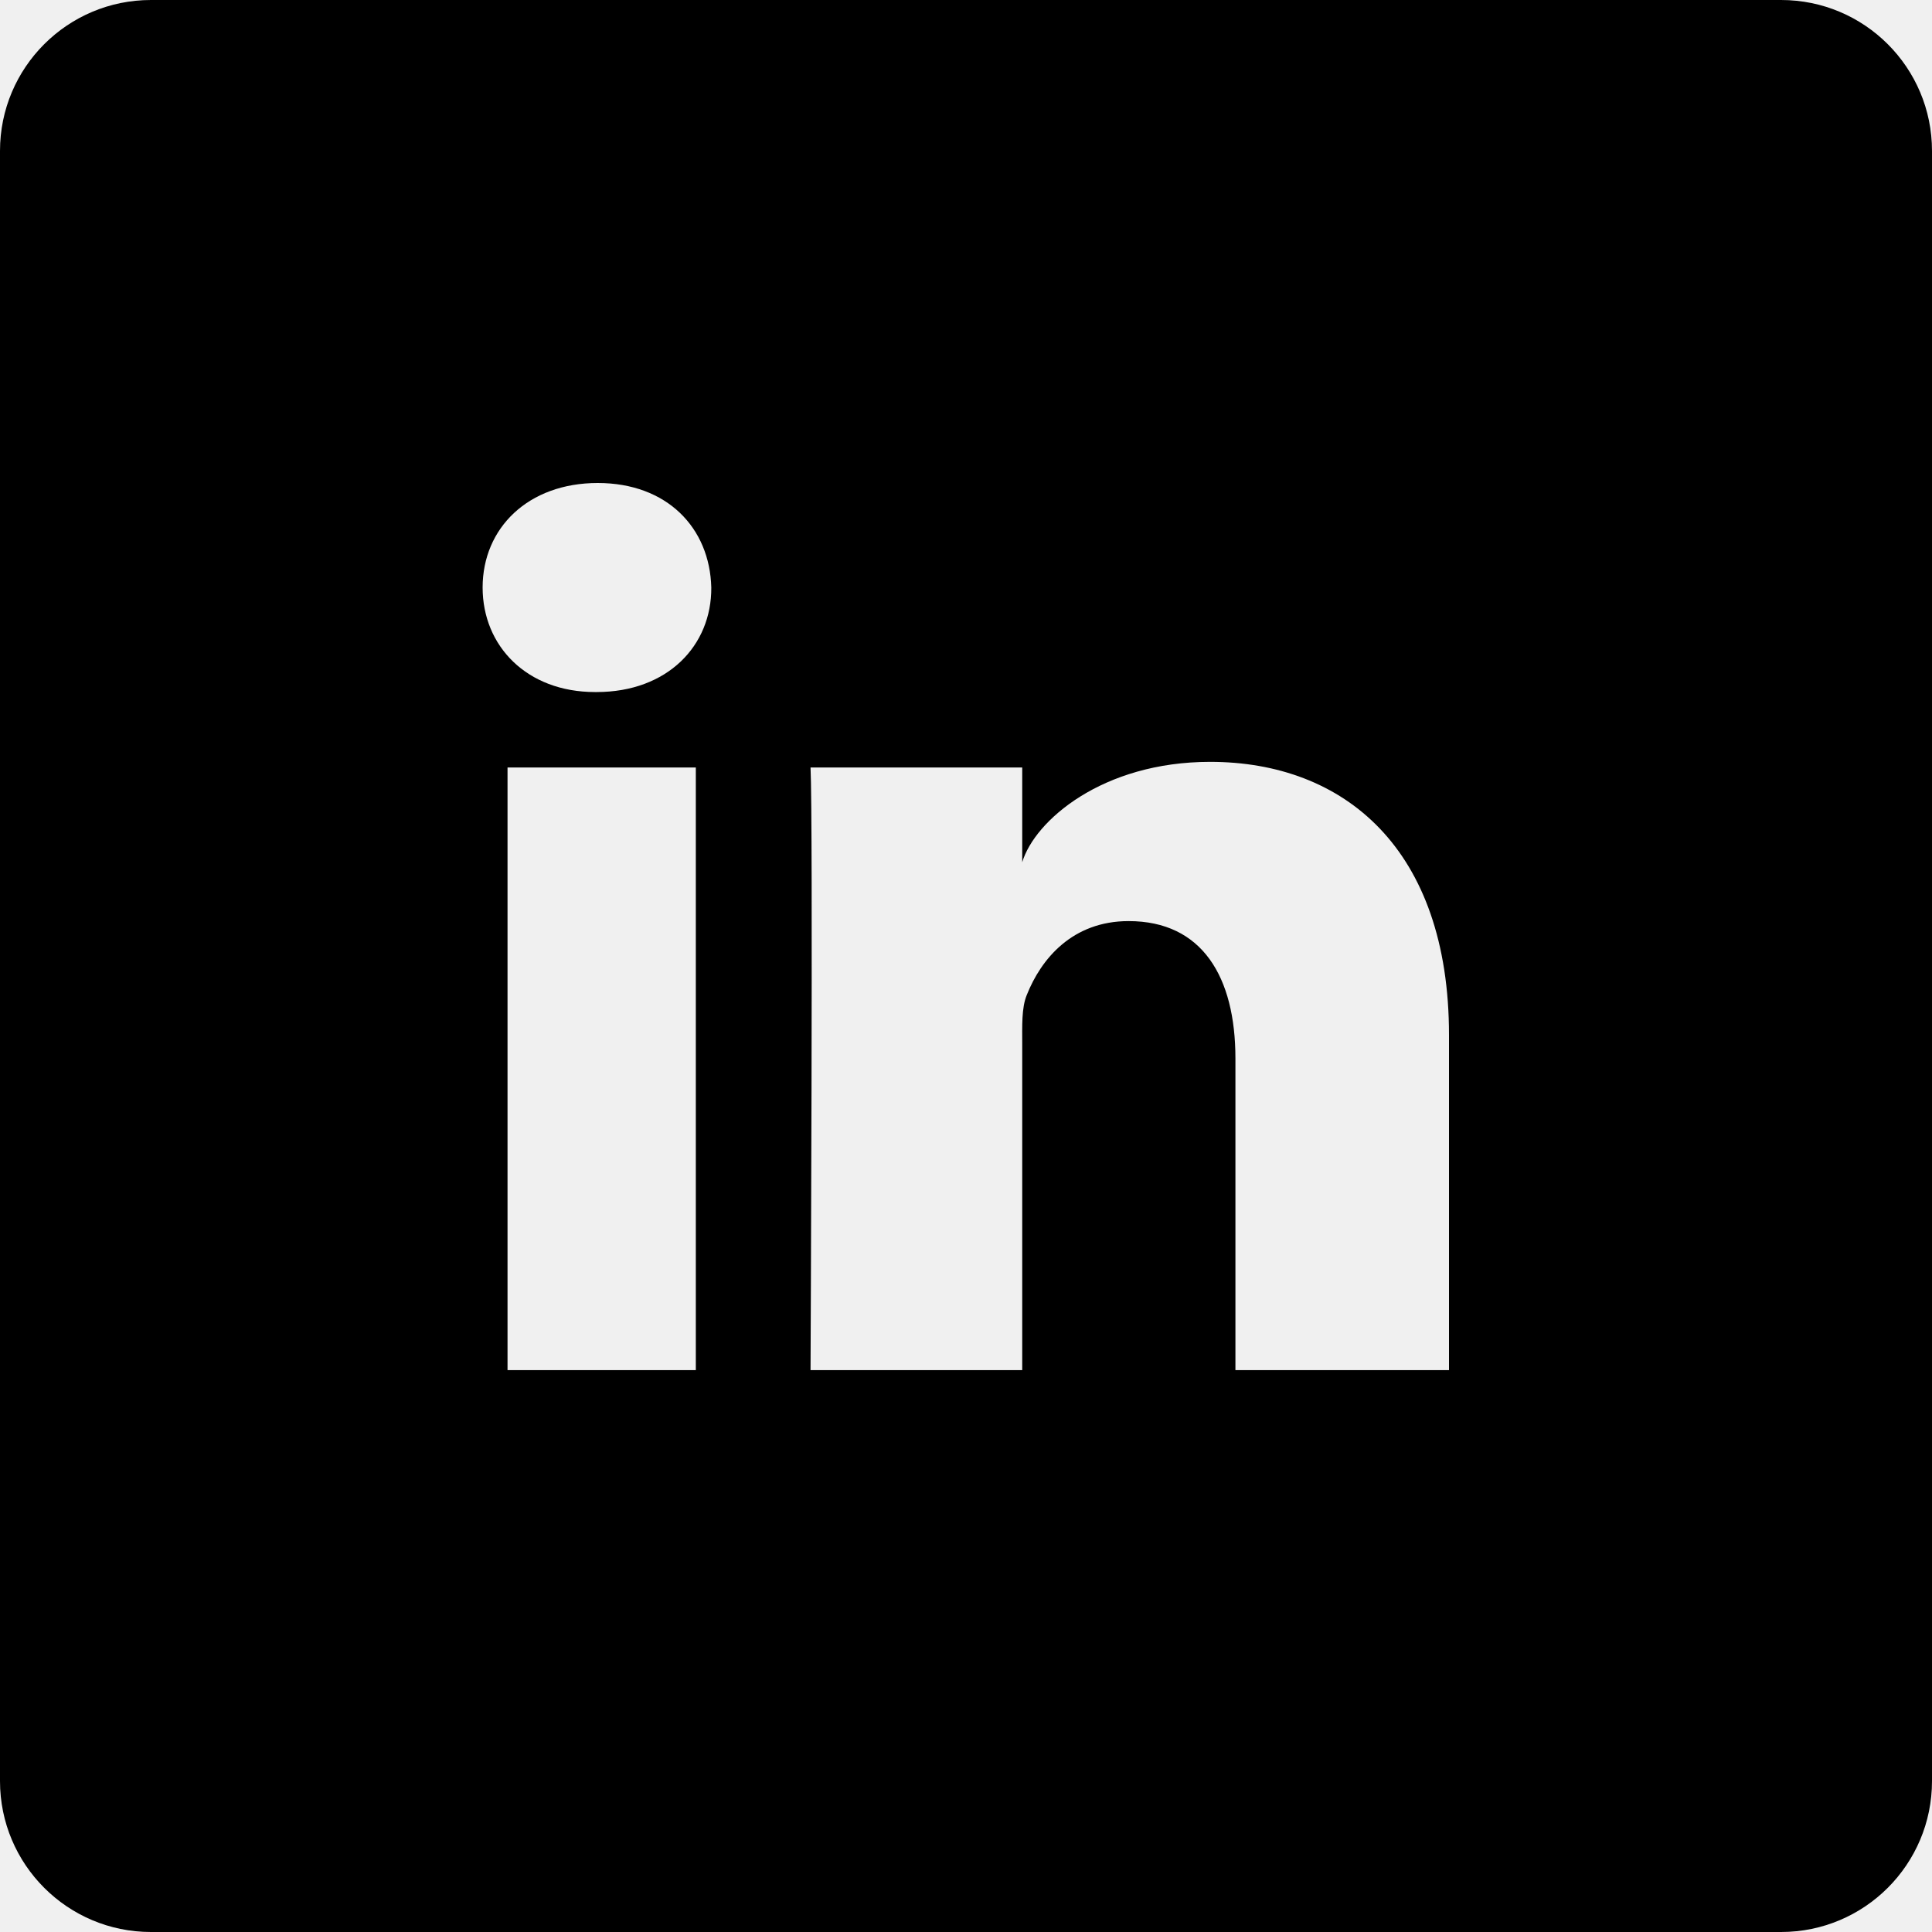
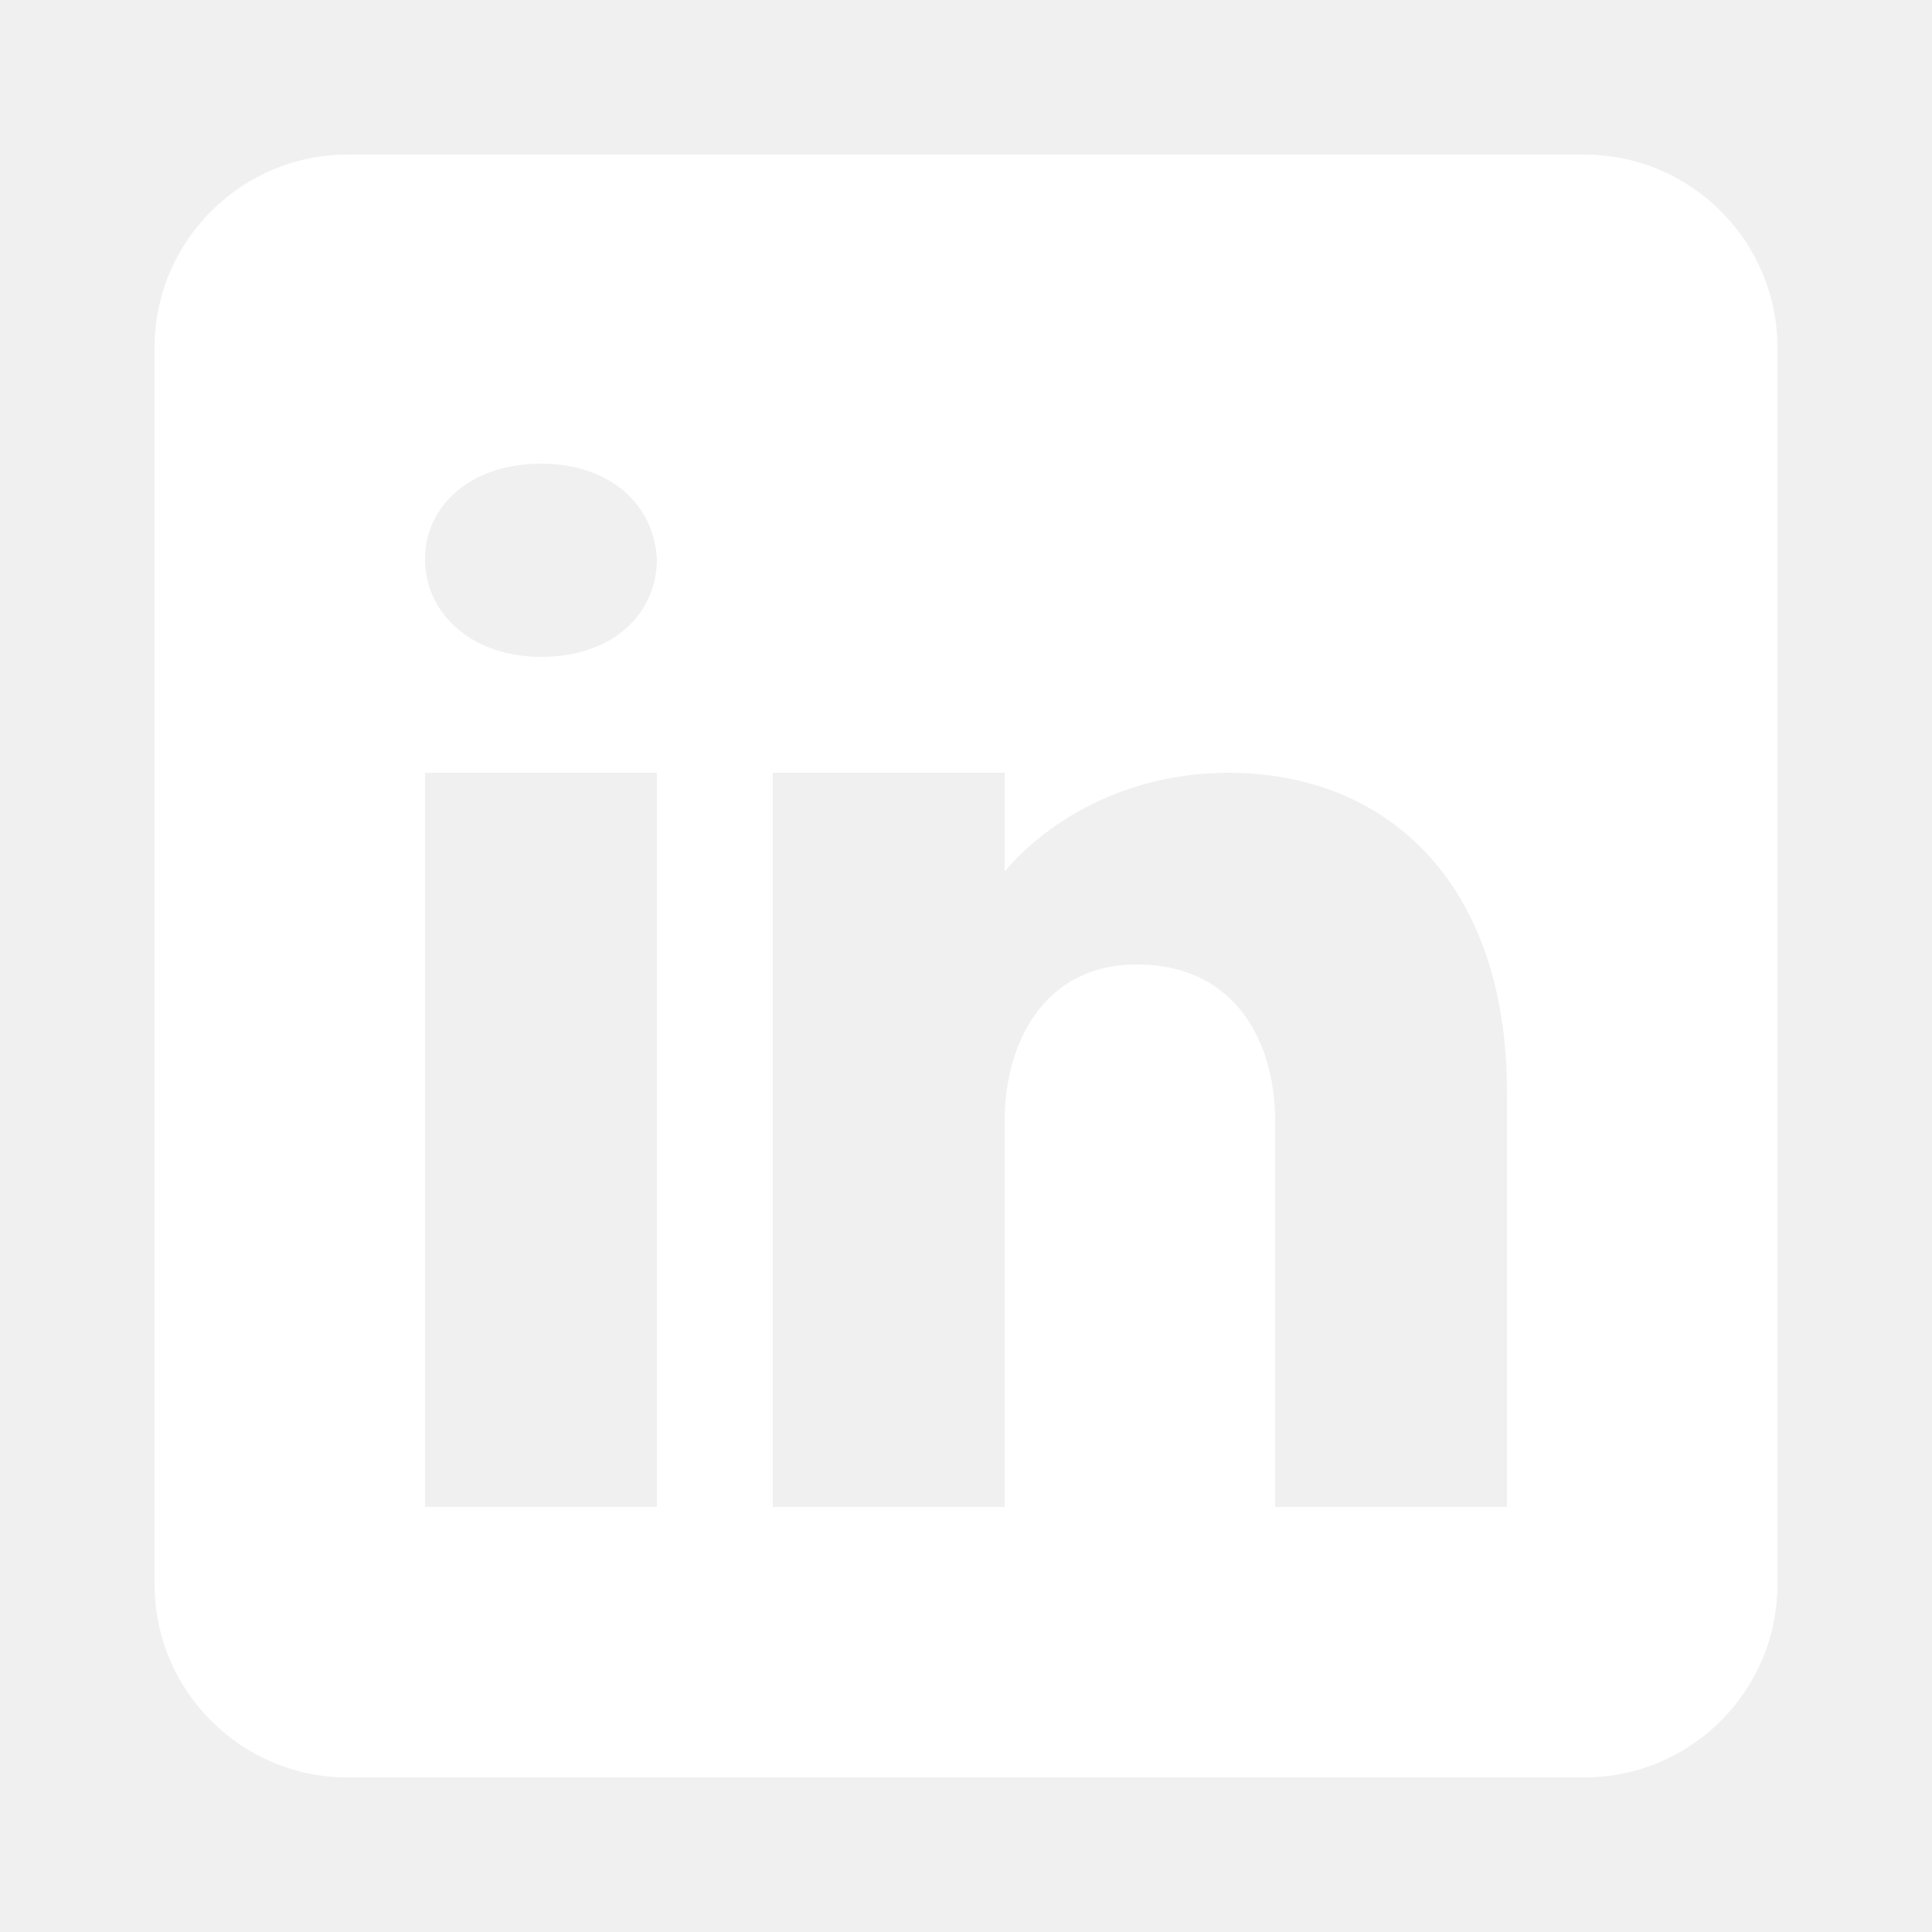
- <svg xmlns="http://www.w3.org/2000/svg" fill="#000000" height="800px" width="800px" version="1.1" id="Layer_1" viewBox="-143 145 512 512" xml:space="preserve">
-   <path d="M329,145h-432c-22.1,0-40,17.9-40,40v432c0,22.1,17.9,40,40,40h432c22.1,0,40-17.9,40-40V185C369,162.9,351.1,145,329,145z   M41.4,508.1H-8.5V348.4h49.9V508.1z M15.1,328.4h-0.4c-18.1,0-29.8-12.2-29.8-27.7c0-15.8,12.1-27.7,30.5-27.7  c18.4,0,29.7,11.9,30.1,27.7C45.6,316.1,33.9,328.4,15.1,328.4z M241,508.1h-56.6v-82.6c0-21.6-8.8-36.4-28.3-36.4  c-14.9,0-23.2,10-27,19.6c-1.4,3.4-1.2,8.2-1.2,13.1v86.3H71.8c0,0,0.7-146.4,0-159.7h56.1v25.1c3.3-11,21.2-26.6,49.8-26.6  c35.5,0,63.3,23,63.3,72.4V508.1z" />
+ <svg xmlns="http://www.w3.org/2000/svg" fill="#FFFFFF" viewBox="0 0 50 50" width="50px" height="50px">
+   <path d="M41,4H9C6.24,4,4,6.24,4,9v32c0,2.76,2.24,5,5,5h32c2.76,0,5-2.24,5-5V9C46,6.24,43.76,4,41,4z M17,20v19h-6V20H17z M11,14.47c0-1.4,1.2-2.47,3-2.47s2.93,1.07,3,2.47c0,1.4-1.12,2.53-3,2.53C12.2,17,11,15.87,11,14.47z M39,39h-6c0,0,0-9.26,0-10 c0-2-1-4-3.5-4.04h-0.08C27,24.96,26,27.02,26,29c0,0.91,0,10,0,10h-6V20h6v2.56c0,0,1.93-2.56,5.81-2.56 c3.97,0,7.19,2.73,7.19,8.26V39z" />
</svg>
